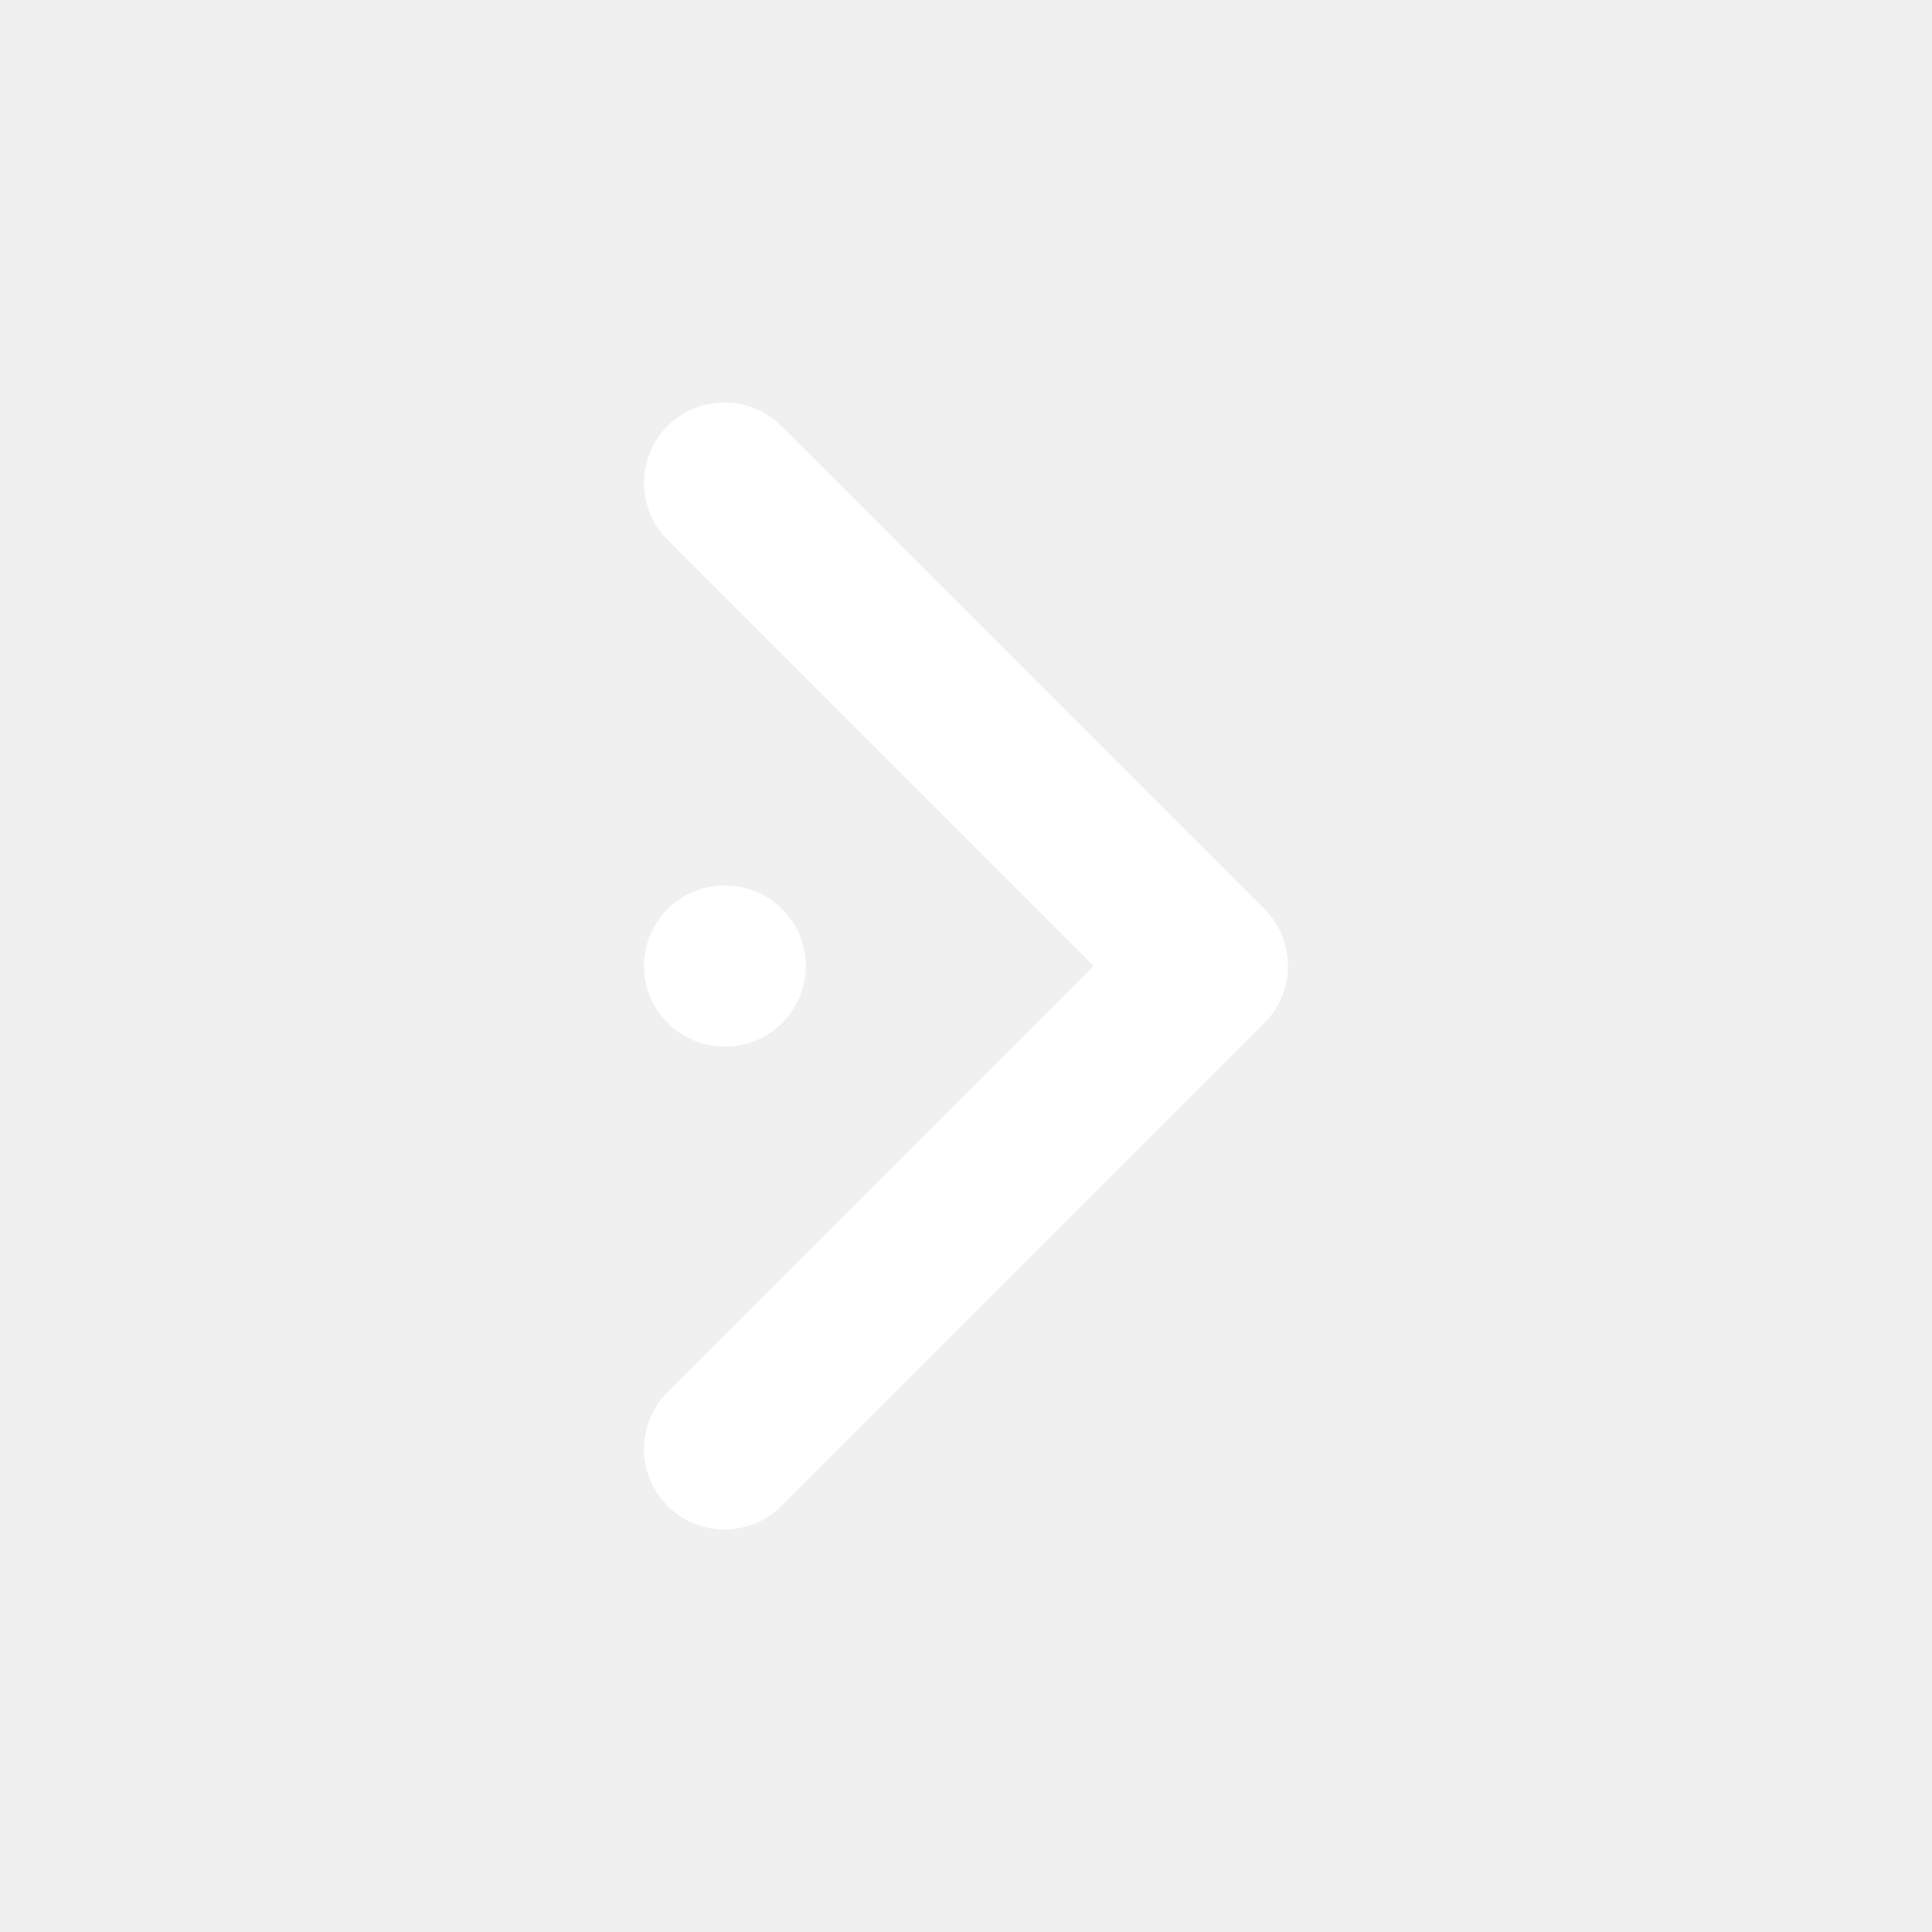
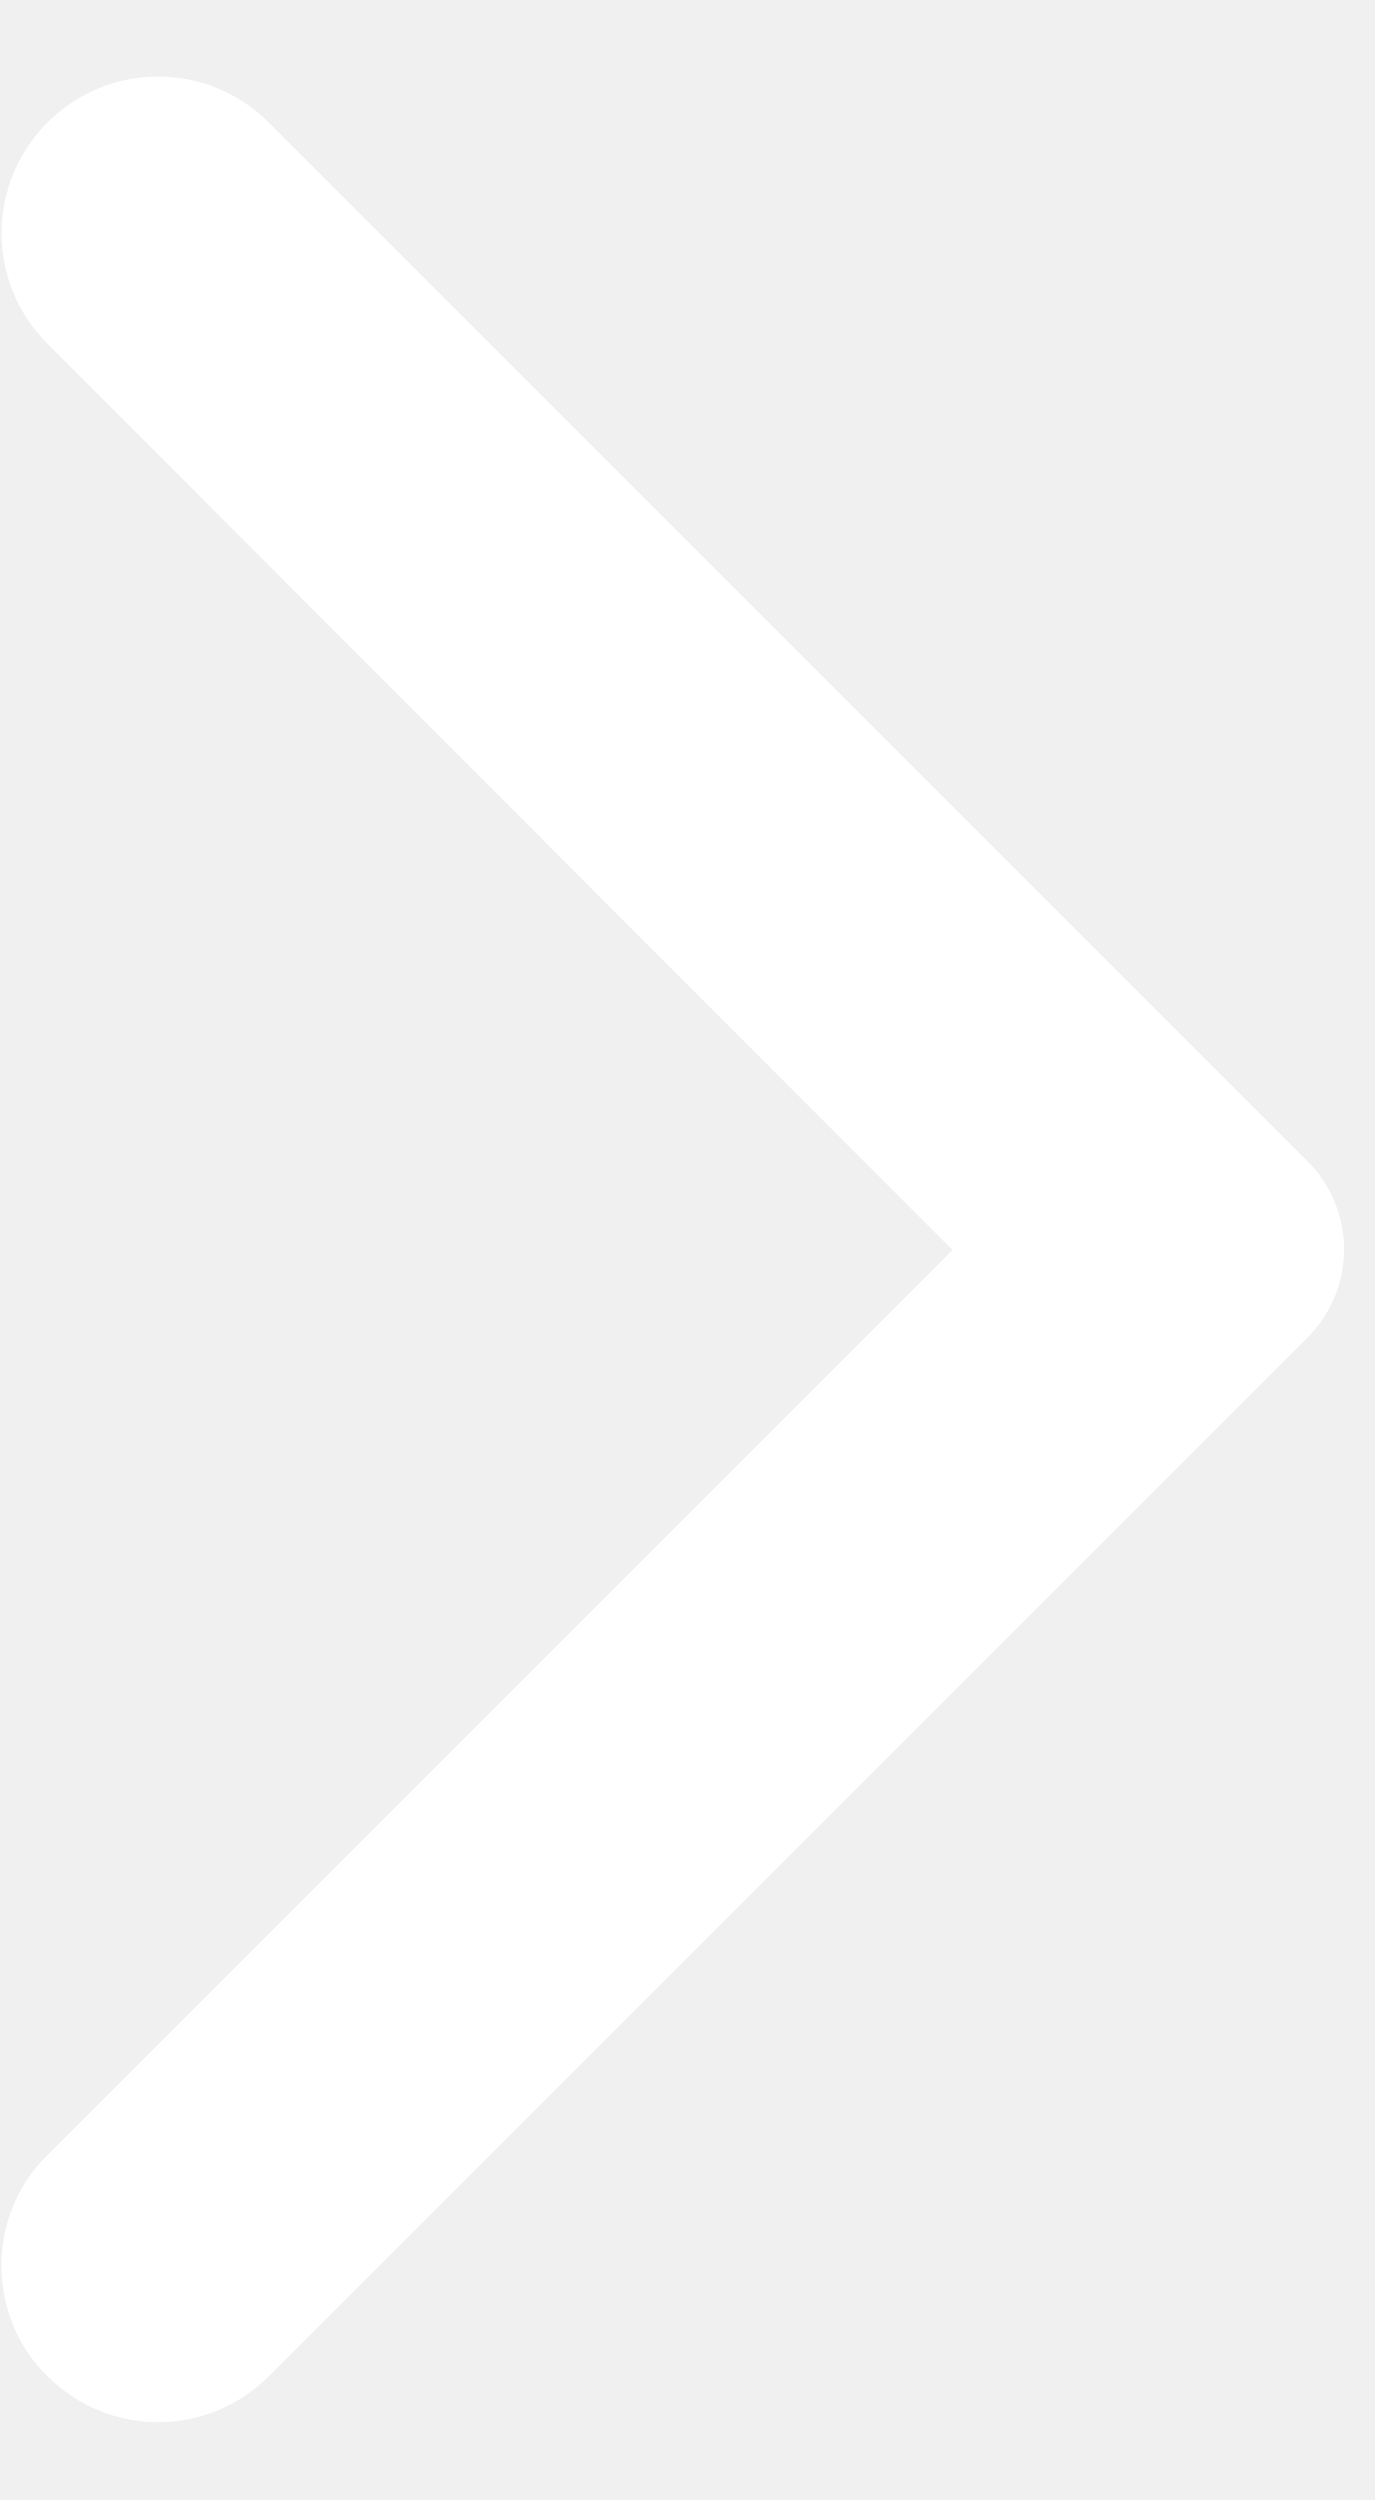
- <svg xmlns="http://www.w3.org/2000/svg" width="185px" height="185px" viewBox="0 0 24 24" fill="none" stroke="#ffffff" transform="matrix(1, 0, 0, 1, 0, 0)">
-   <g id="SVGRepo_bgCarrier" stroke-width="0" />
-   <g id="SVGRepo_tracerCarrier" stroke-linecap="round" stroke-linejoin="round" />
-   <g id="SVGRepo_iconCarrier">
-     <path d="M9 6L15 12L9 18M9 12H9.01" stroke="#ffffff" stroke-width="2" stroke-linecap="round" stroke-linejoin="round" />
+ <svg xmlns="http://www.w3.org/2000/svg" width="11px" height="20px" viewBox="0 0 11 20" version="1.1">
+   <g id="Icons" stroke="none" stroke-width="1" fill="none" fill-rule="evenodd">
+     <g id="Rounded" transform="translate(-345, -3434)">
+       <g id="Navigation" transform="translate(100, 3378)">
+         <g id="-Round-/-Navigation-/-arrow_forward_ios" transform="translate(238, 54)">
+           <g>
+             <polygon id="Path" opacity="0.87" points="24 24 0 24 0 0 24 0" />
+             <path d="M7.38,21.01 C7.87,21.5 8.66,21.5 9.15,21.01 L17.46,12.7 C17.85,12.31 17.85,11.68 17.46,11.29 L9.15,2.98 C8.66,2.49 7.87,2.49 7.38,2.98 C6.89,3.47 6.89,4.26 7.38,4.75 L14.62,12 L7.37,19.25 C6.89,19.73 6.89,20.53 7.38,21.01 Z" id="🔹-Icon-Color" fill="#FFFFFF" />
+           </g>
+         </g>
+       </g>
+     </g>
  </g>
</svg>
